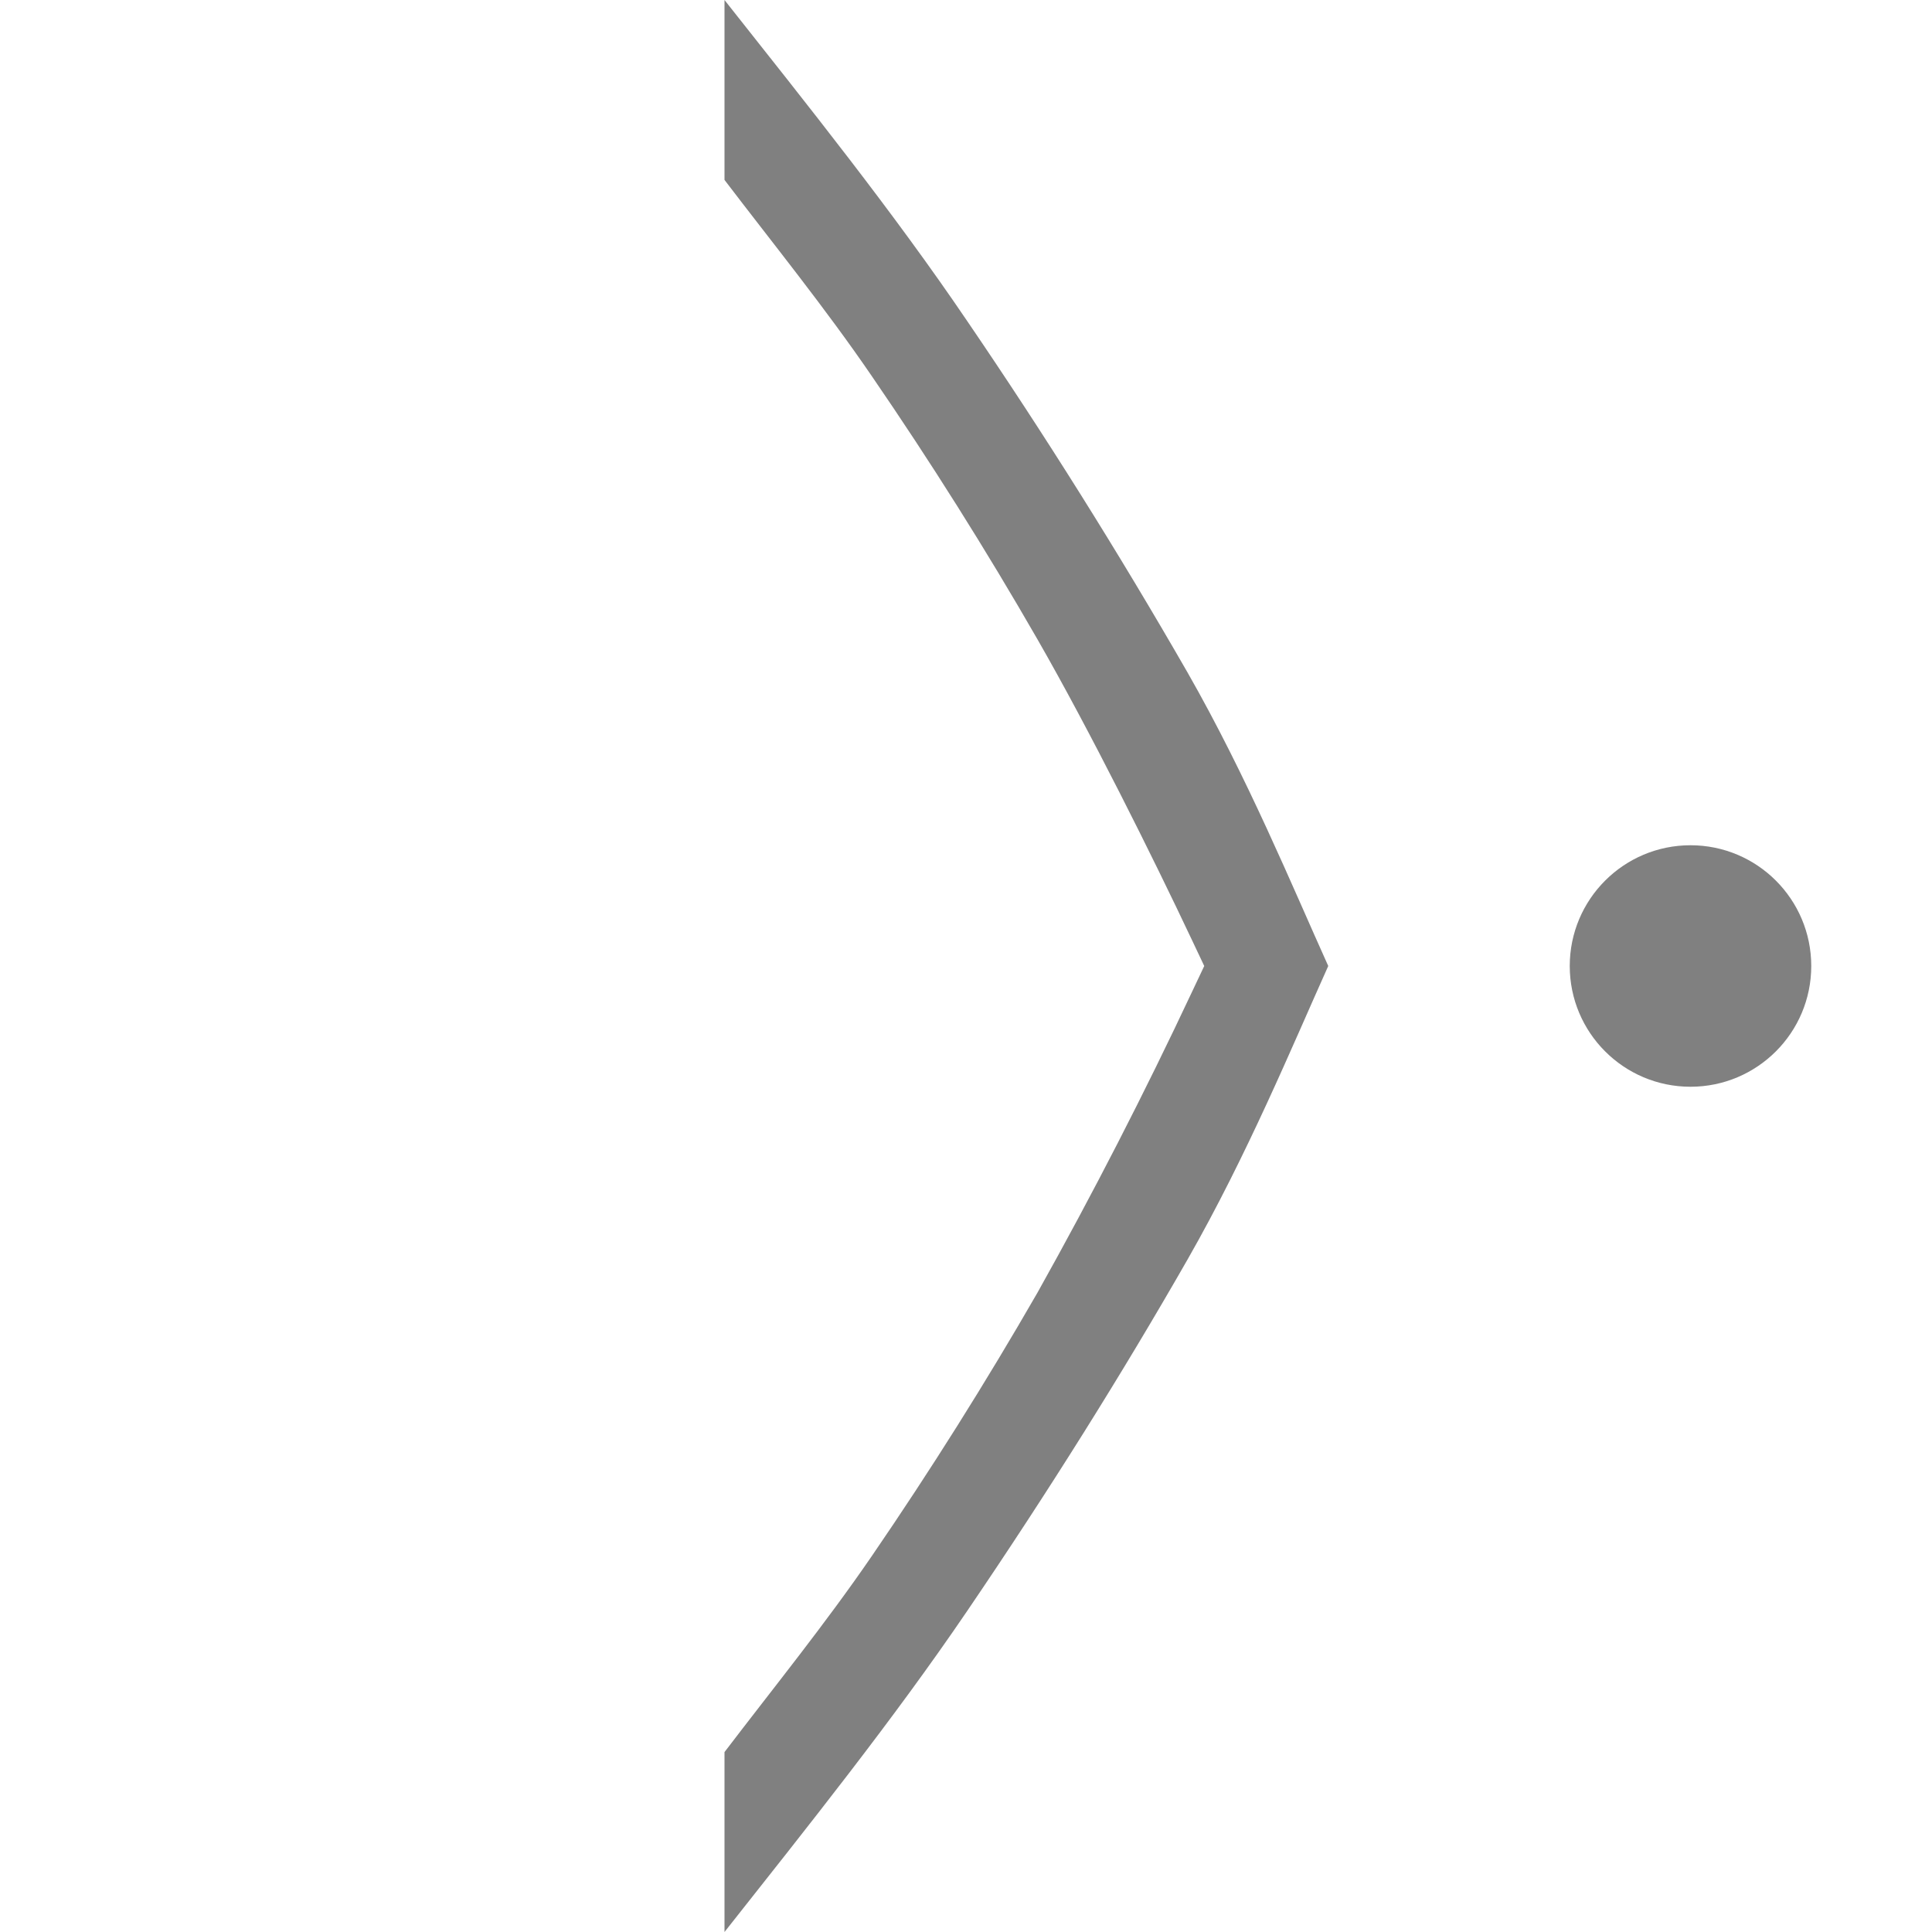
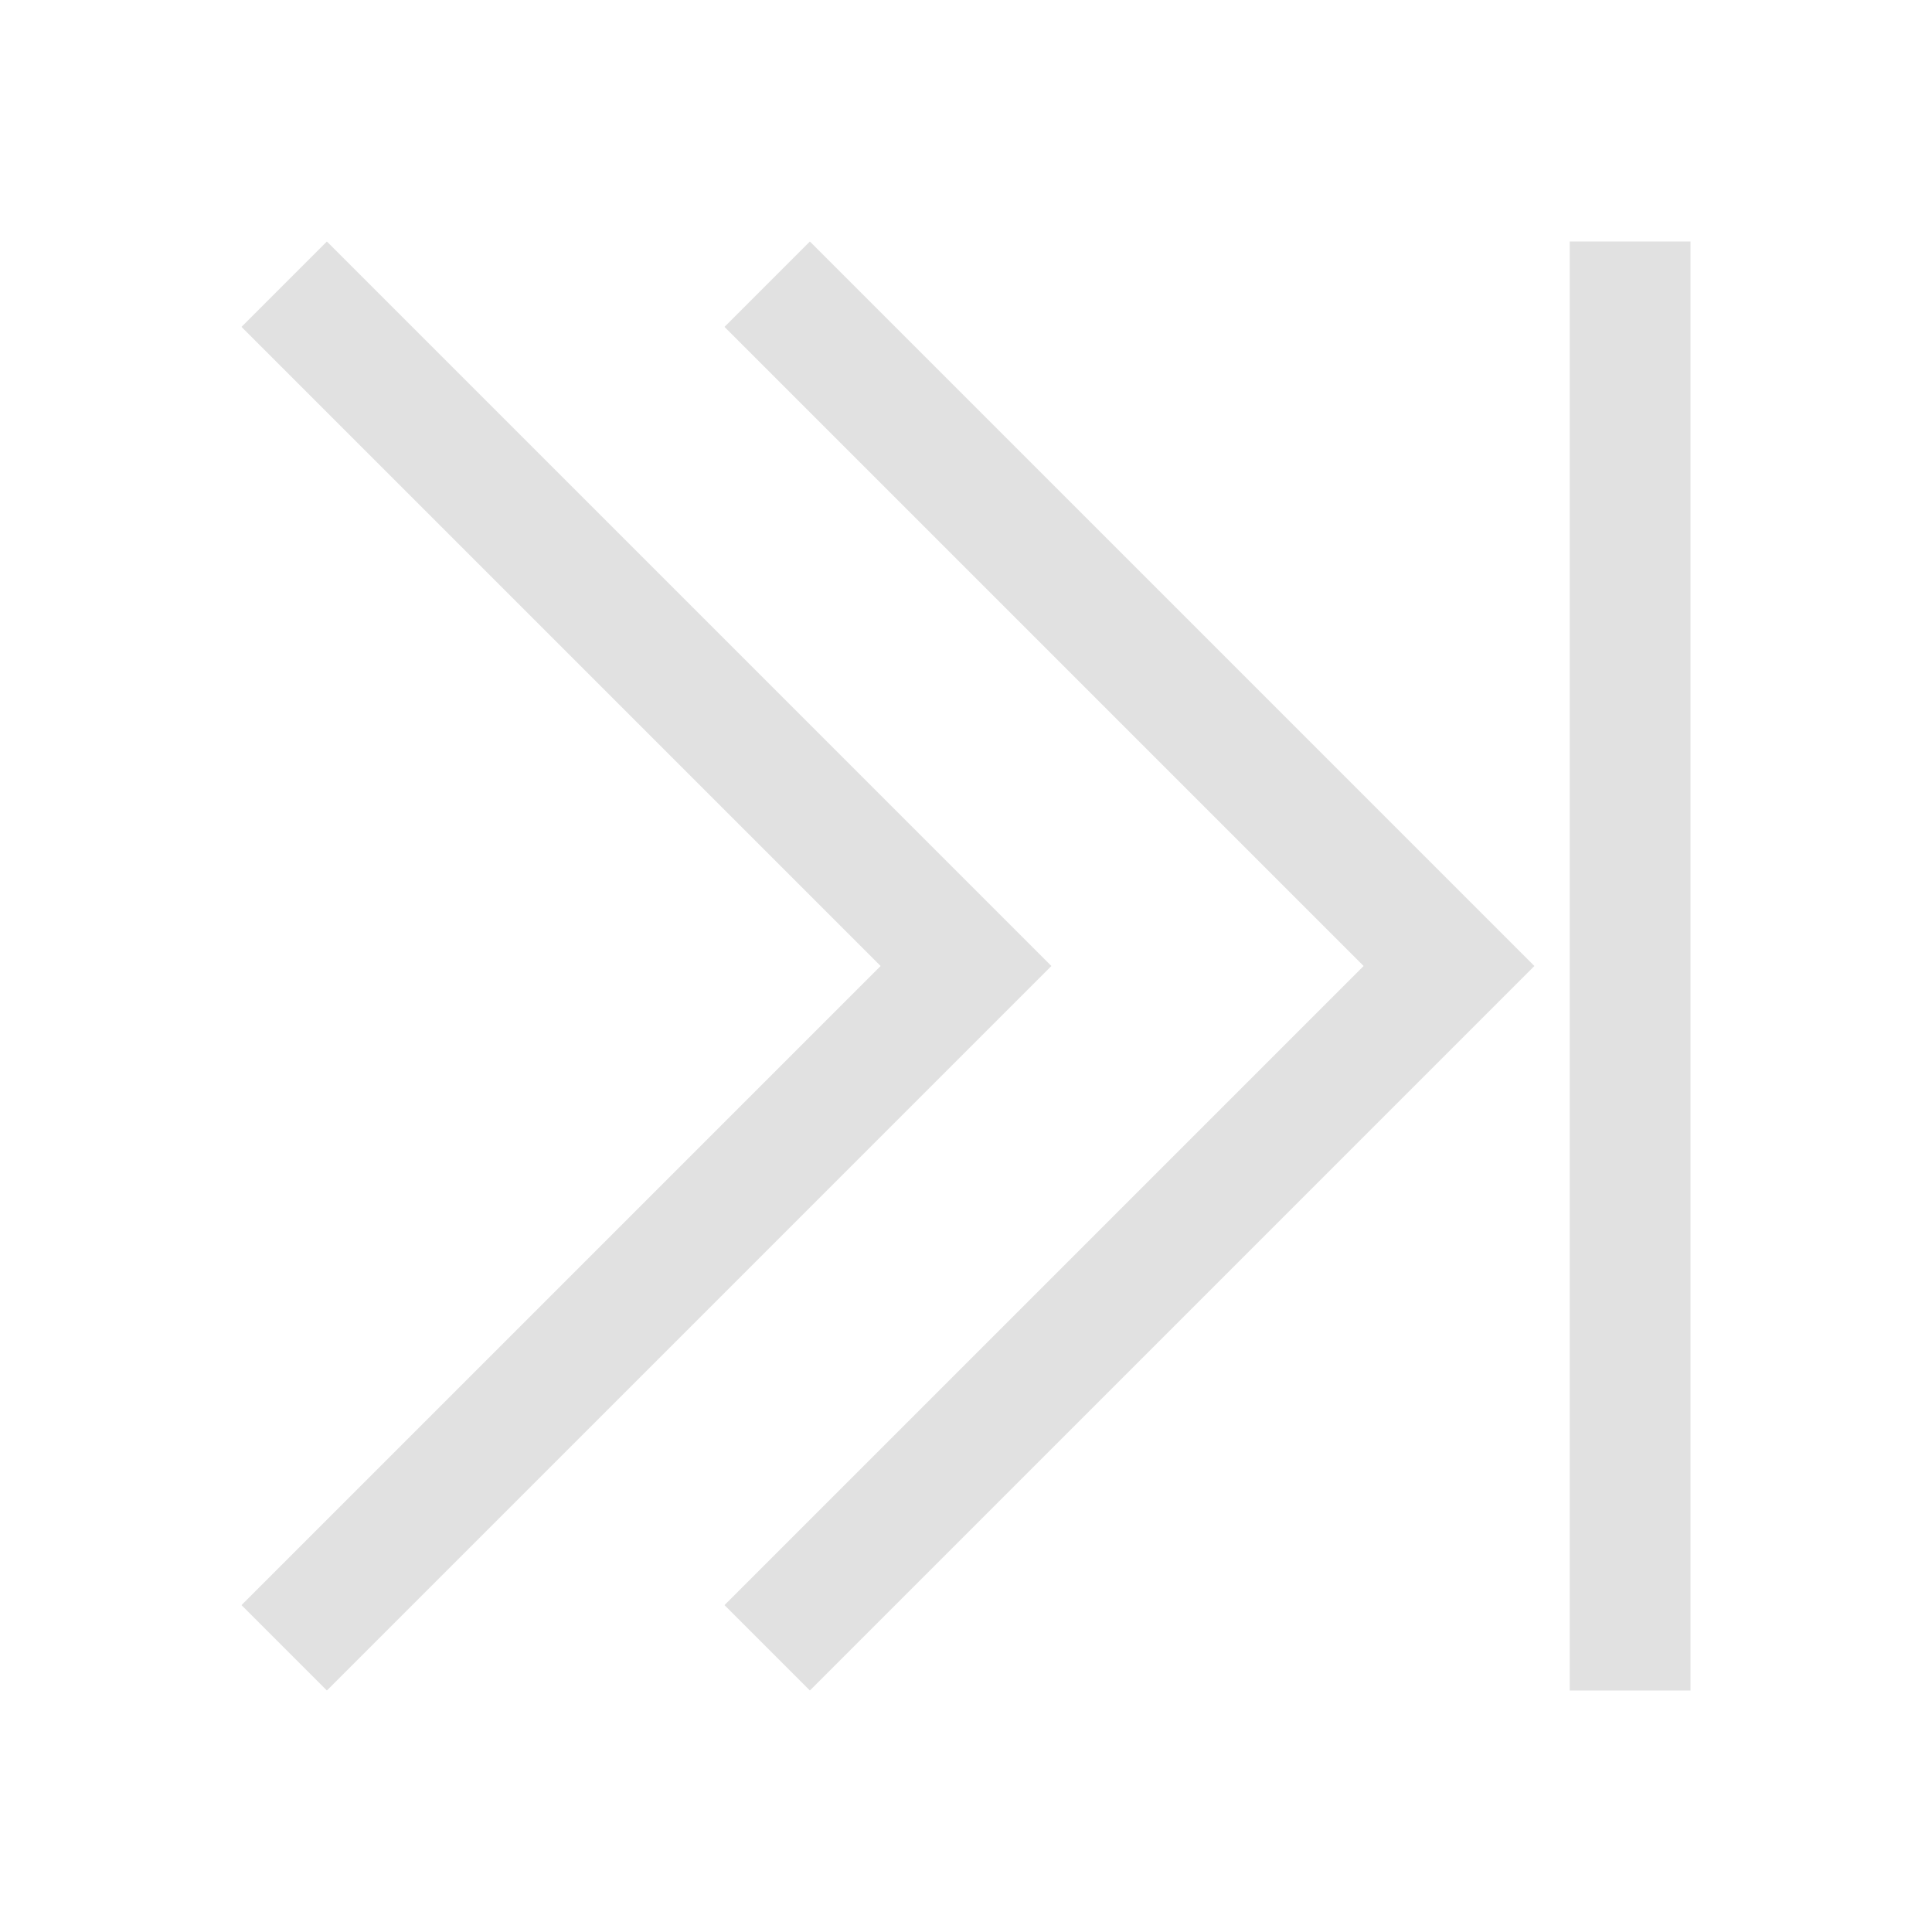
- <svg xmlns="http://www.w3.org/2000/svg" height="16" width="16">
-   <path d="M6 0v1.49c.4.525.836 1.063 1.22 1.625.487.71.945 1.437 1.372 2.18.433.754.95 1.792 1.285 2.502L9.973 8l-.096.203a39.31 39.31 0 0 1-1.285 2.502 32.84 32.84 0 0 1-1.371 2.18c-.385.562-.821 1.1-1.221 1.625V16c.69-.874 1.397-1.757 2.008-2.656.68-1 1.288-1.972 1.826-2.912.496-.868.87-1.774 1.166-2.432-.297-.658-.67-1.564-1.166-2.432a44.796 44.796 0 0 0-1.826-2.912C7.398 1.756 6.691.874 6 0zm8 7a1 1 0 0 0-1 1 1 1 0 0 0 1 1 1 1 0 0 0 1-1 1 1 0 0 0-1-1z" fill="gray" />
+ <svg xmlns="http://www.w3.org/2000/svg" viewBox="0 0 16 16">
+   <style type="text/css" id="current-color-scheme">
+         .ColorScheme-Text {
+             color:#e1e1e1;
+         }
+     </style>
+   <g class="ColorScheme-Text" fill="currentColor">
+     <path d="M8.707 8l-6 6L2 13.293 7.293 8 2 2.707 2.707 2z" />
+     <path d="M12.707 8l-6 6L6 13.293 11.293 8 6 2.707 6.707 2z" />
+     <path d="M13 2h1v12h-1z" />
+   </g>
</svg>
